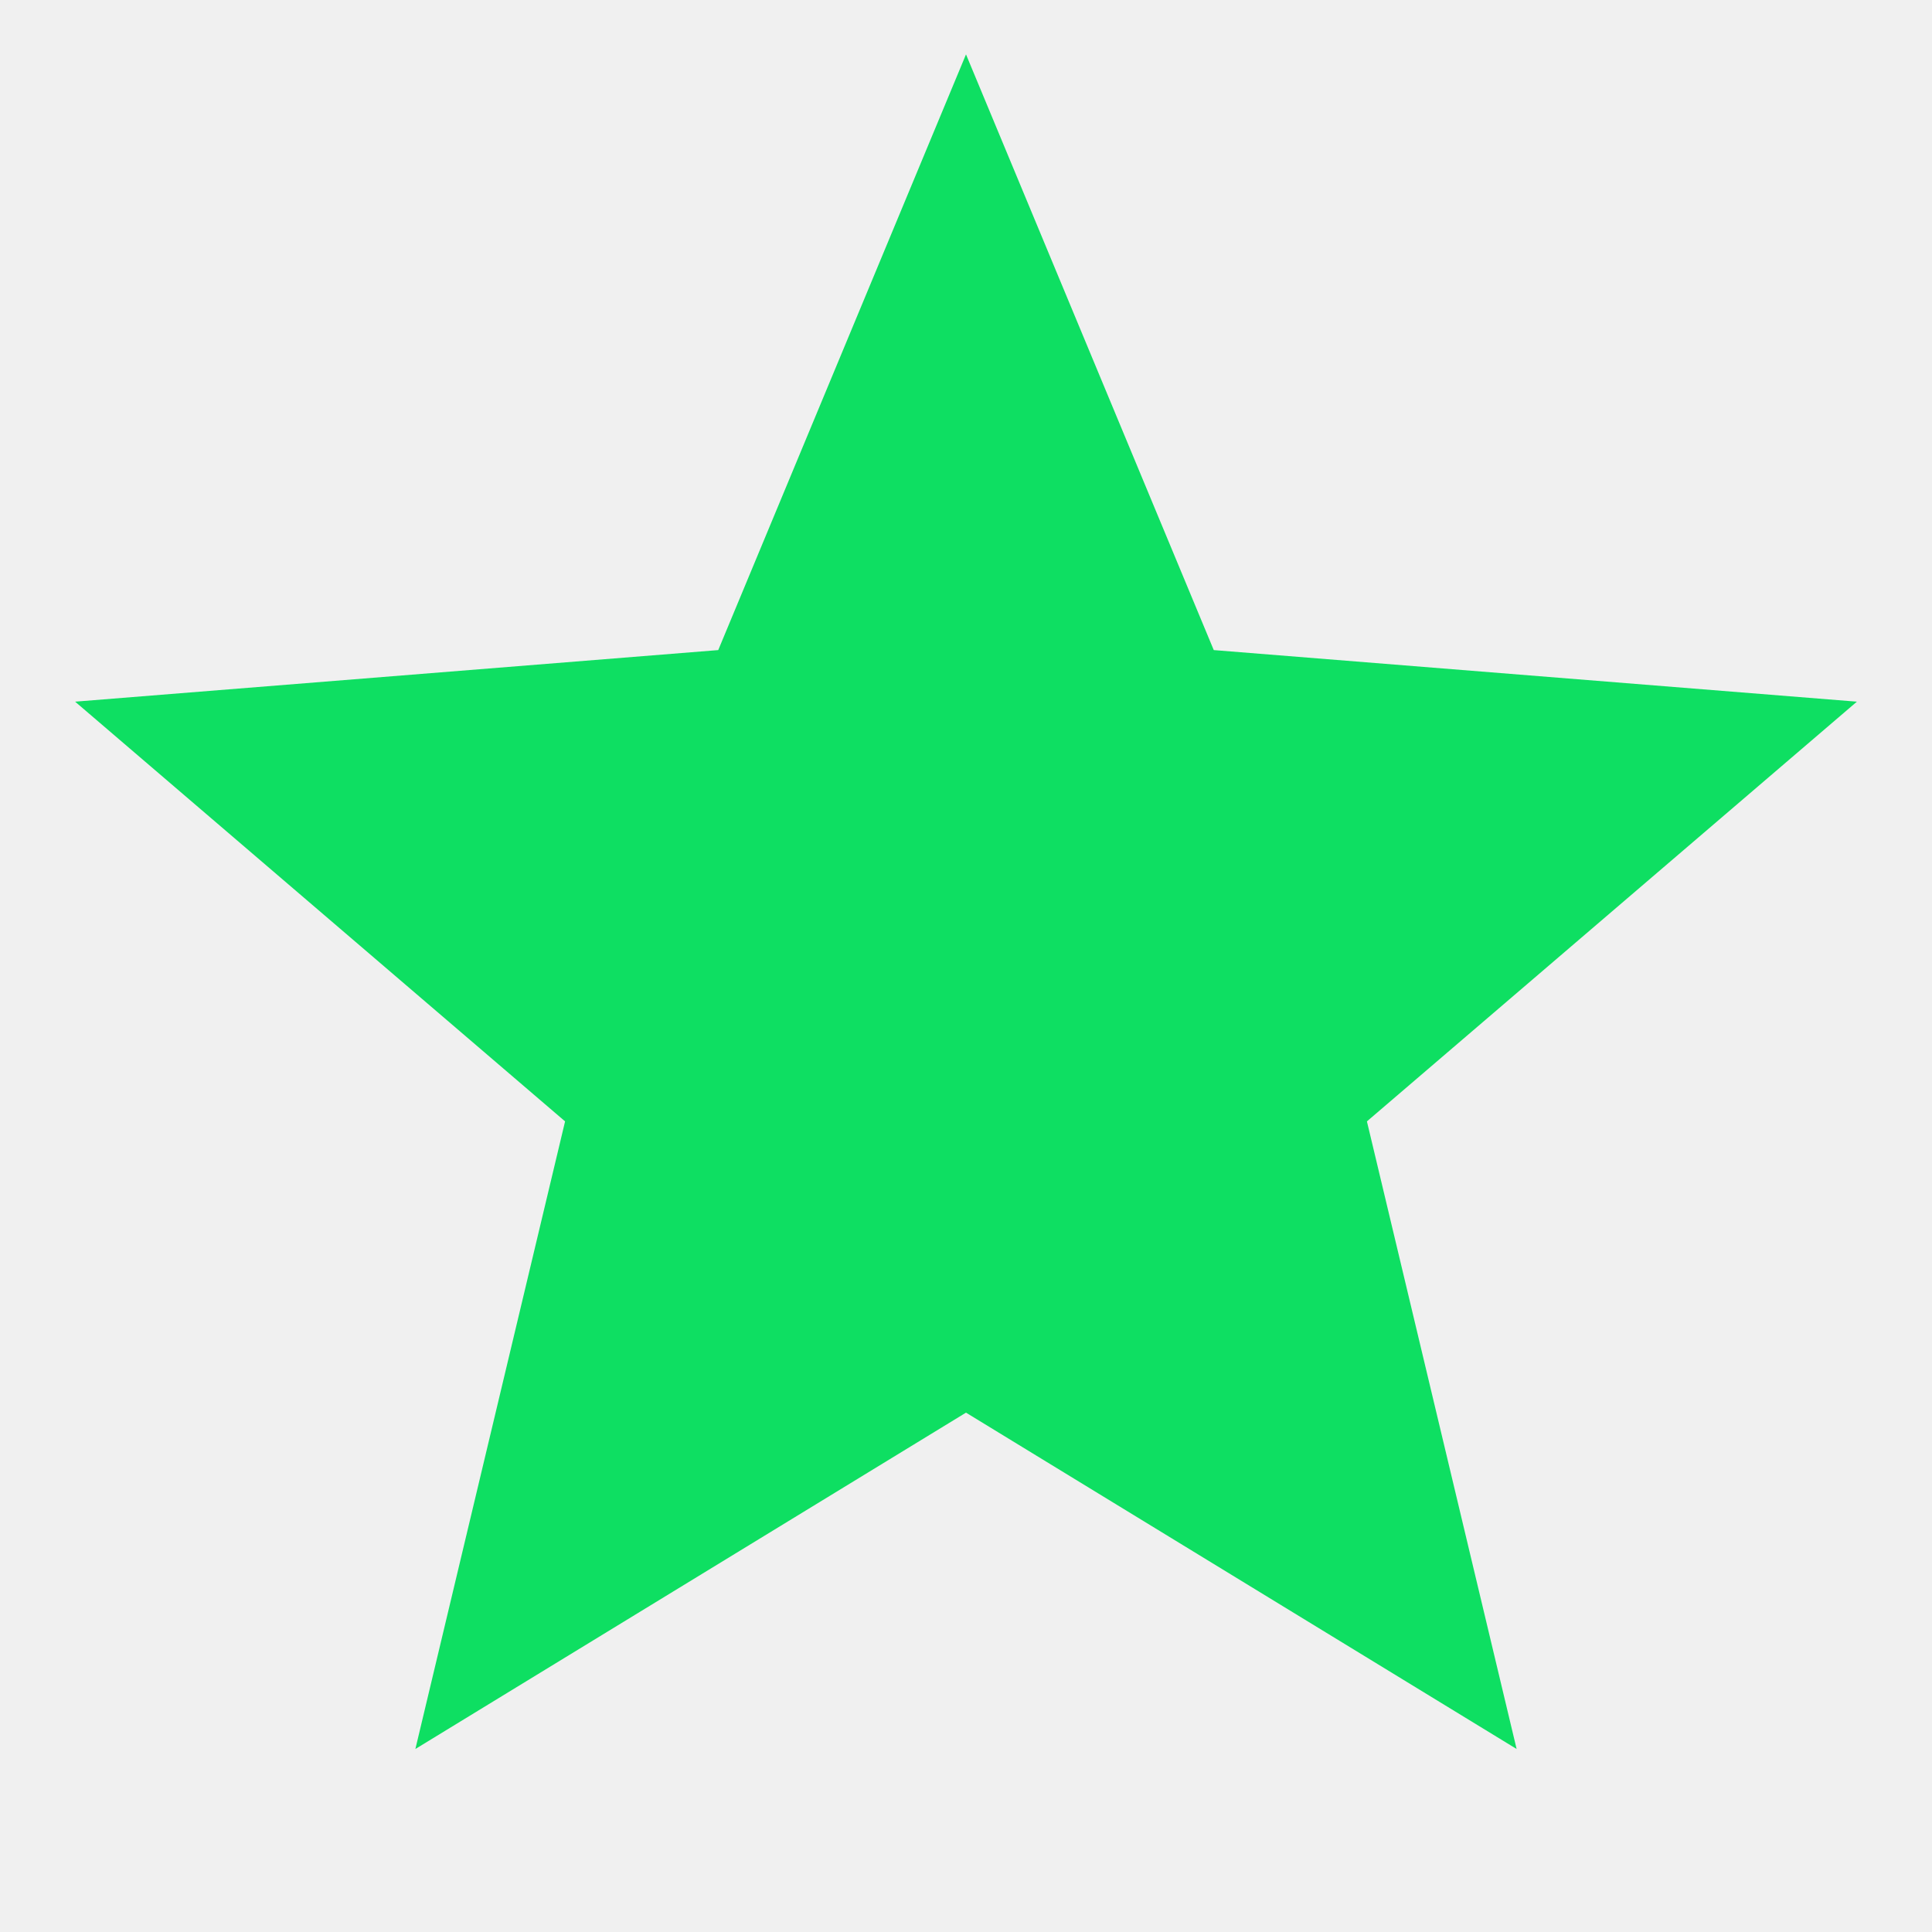
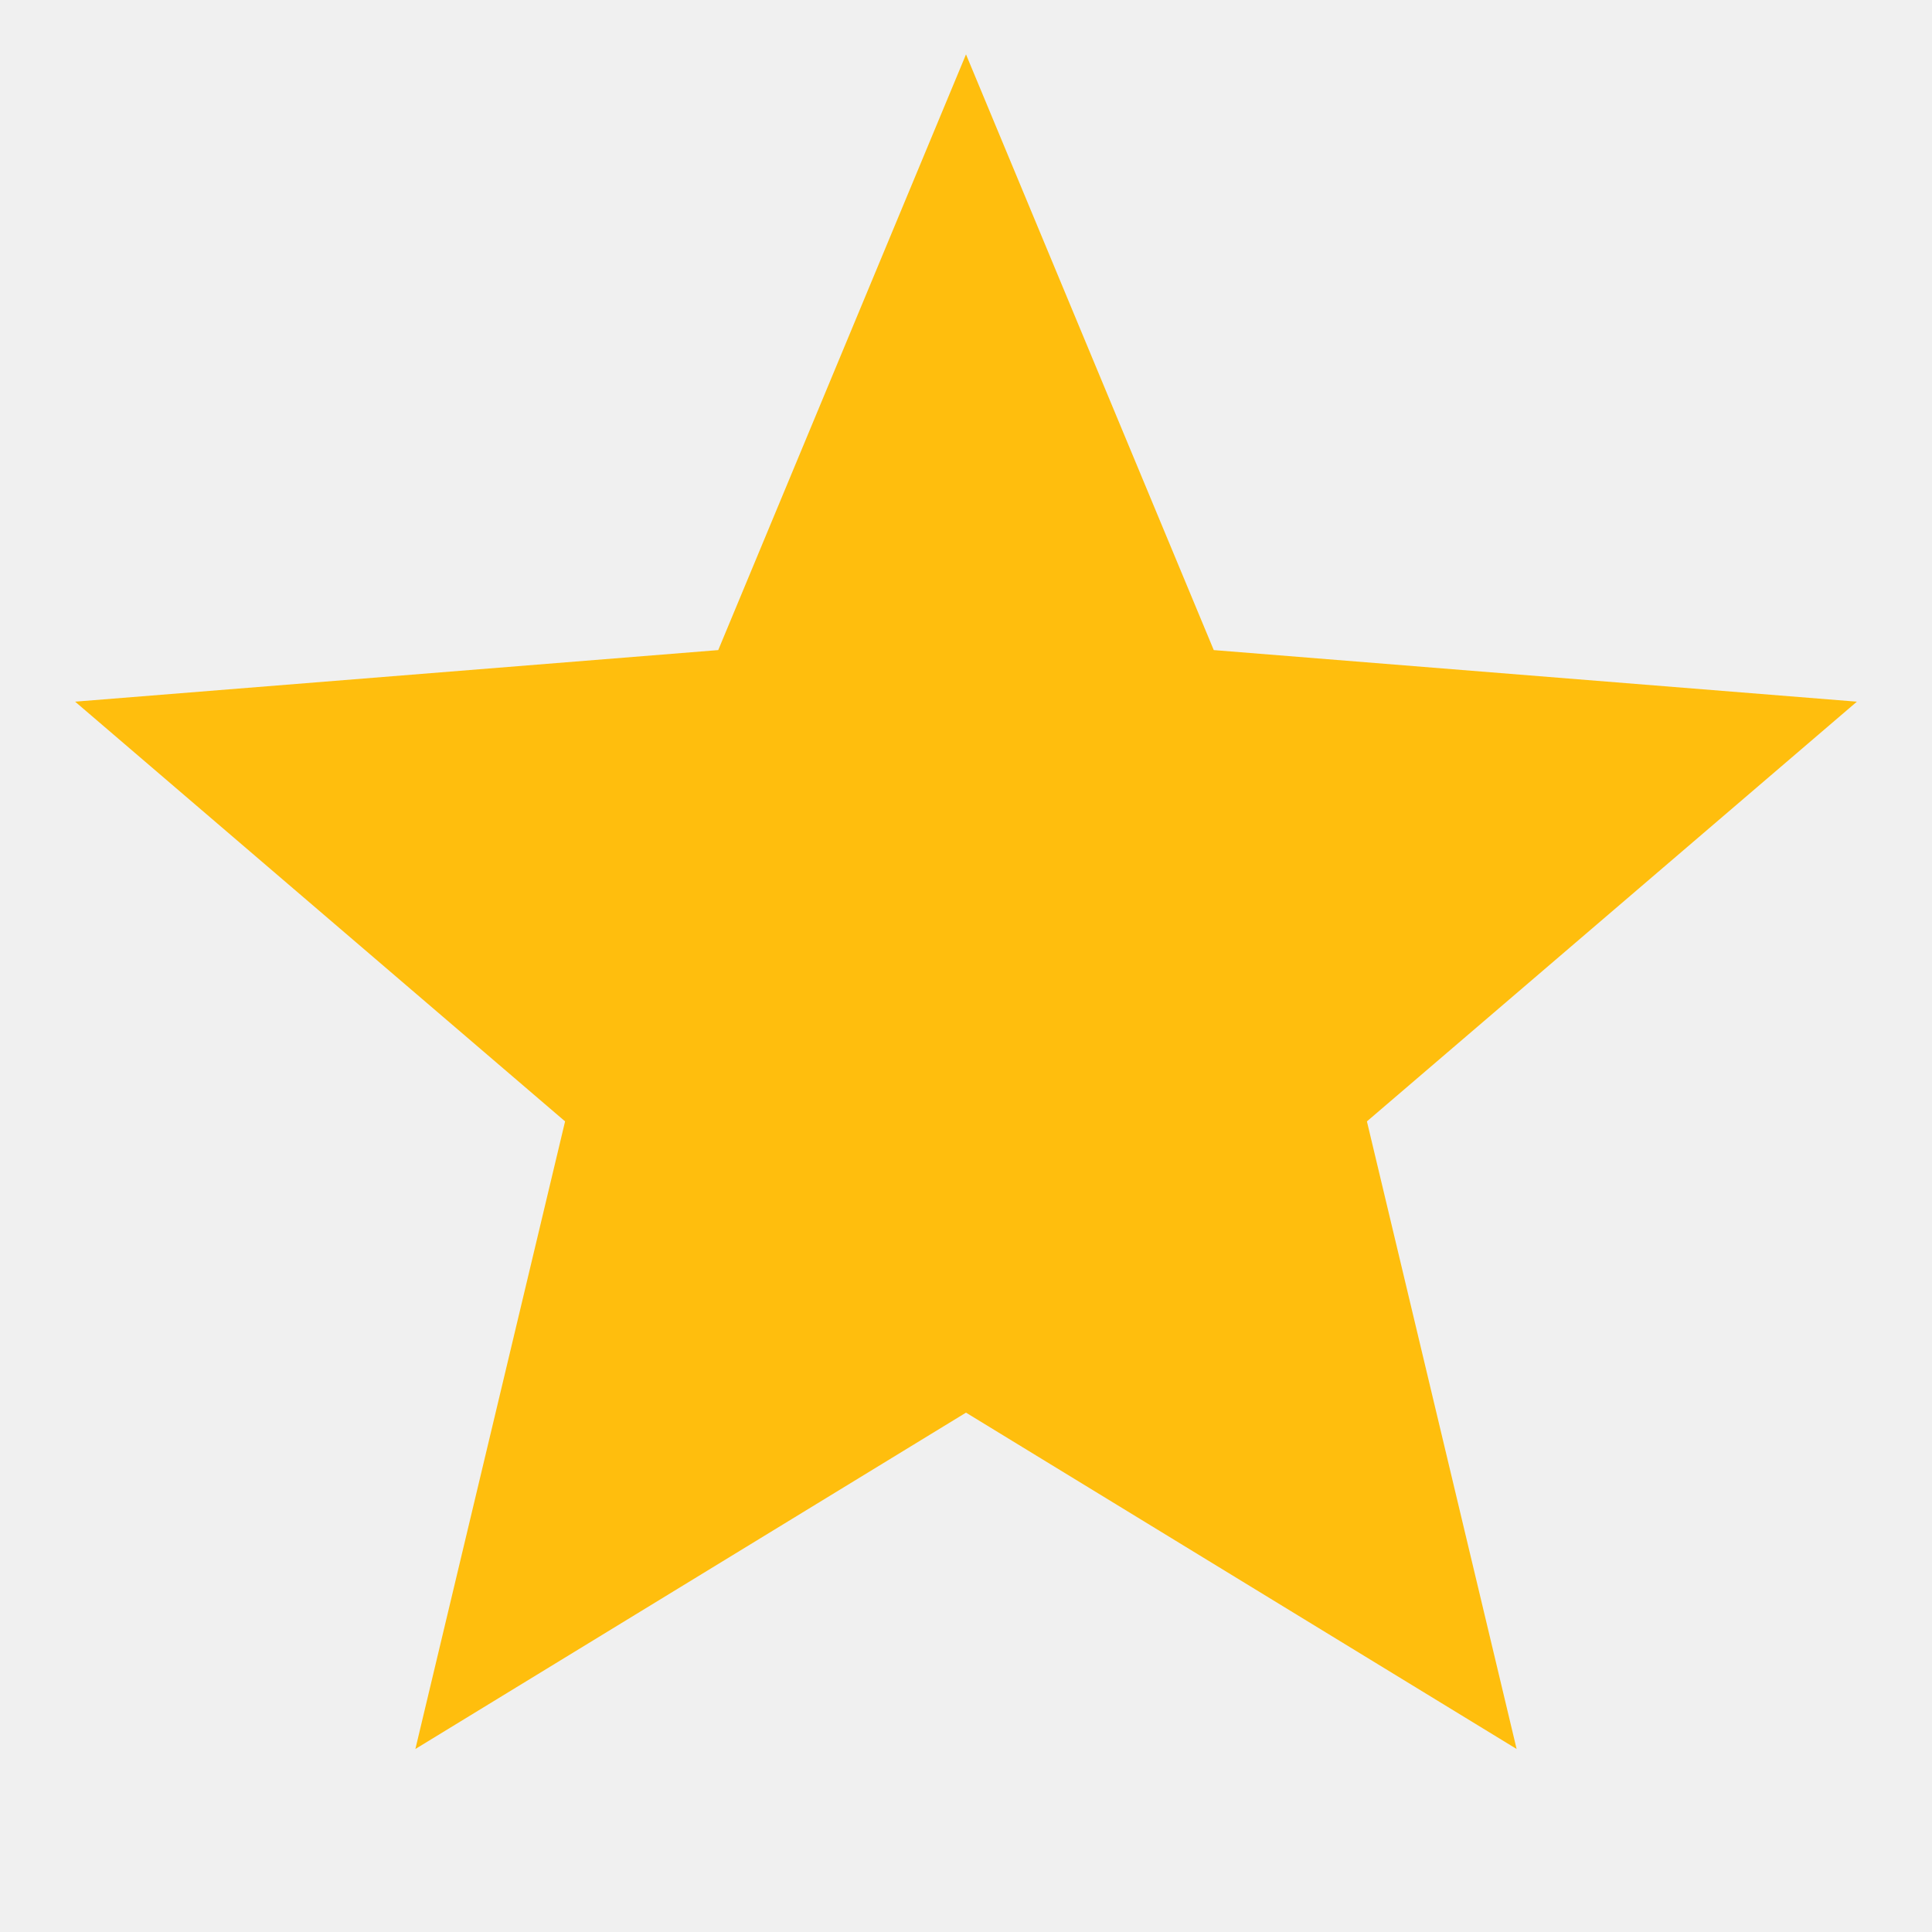
<svg xmlns="http://www.w3.org/2000/svg" width="33" height="33" viewBox="0 0 33 33" fill="none">
  <g clip-path="url(#clip0_15_6)">
-     <path d="M16.5 0.929L20.732 11.104L31.717 11.985L23.348 19.154L25.905 29.874L16.5 24.129L7.095 29.874L9.652 19.154L1.283 11.985L12.268 11.104L16.5 0.929Z" fill="#0EDF62" />
+     <path d="M16.5 0.929L20.732 11.104L31.717 11.985L23.348 19.154L25.905 29.874L16.5 24.129L7.095 29.874L9.652 19.154L1.283 11.985L12.268 11.104L16.5 0.929Z" fill="#FFBE0D" />
  </g>
  <defs>
    <clipPath id="clip0_15_6">
      <rect width="32" height="32" fill="white" transform="translate(0.5 0.929321)" />
    </clipPath>
  </defs>
</svg>
